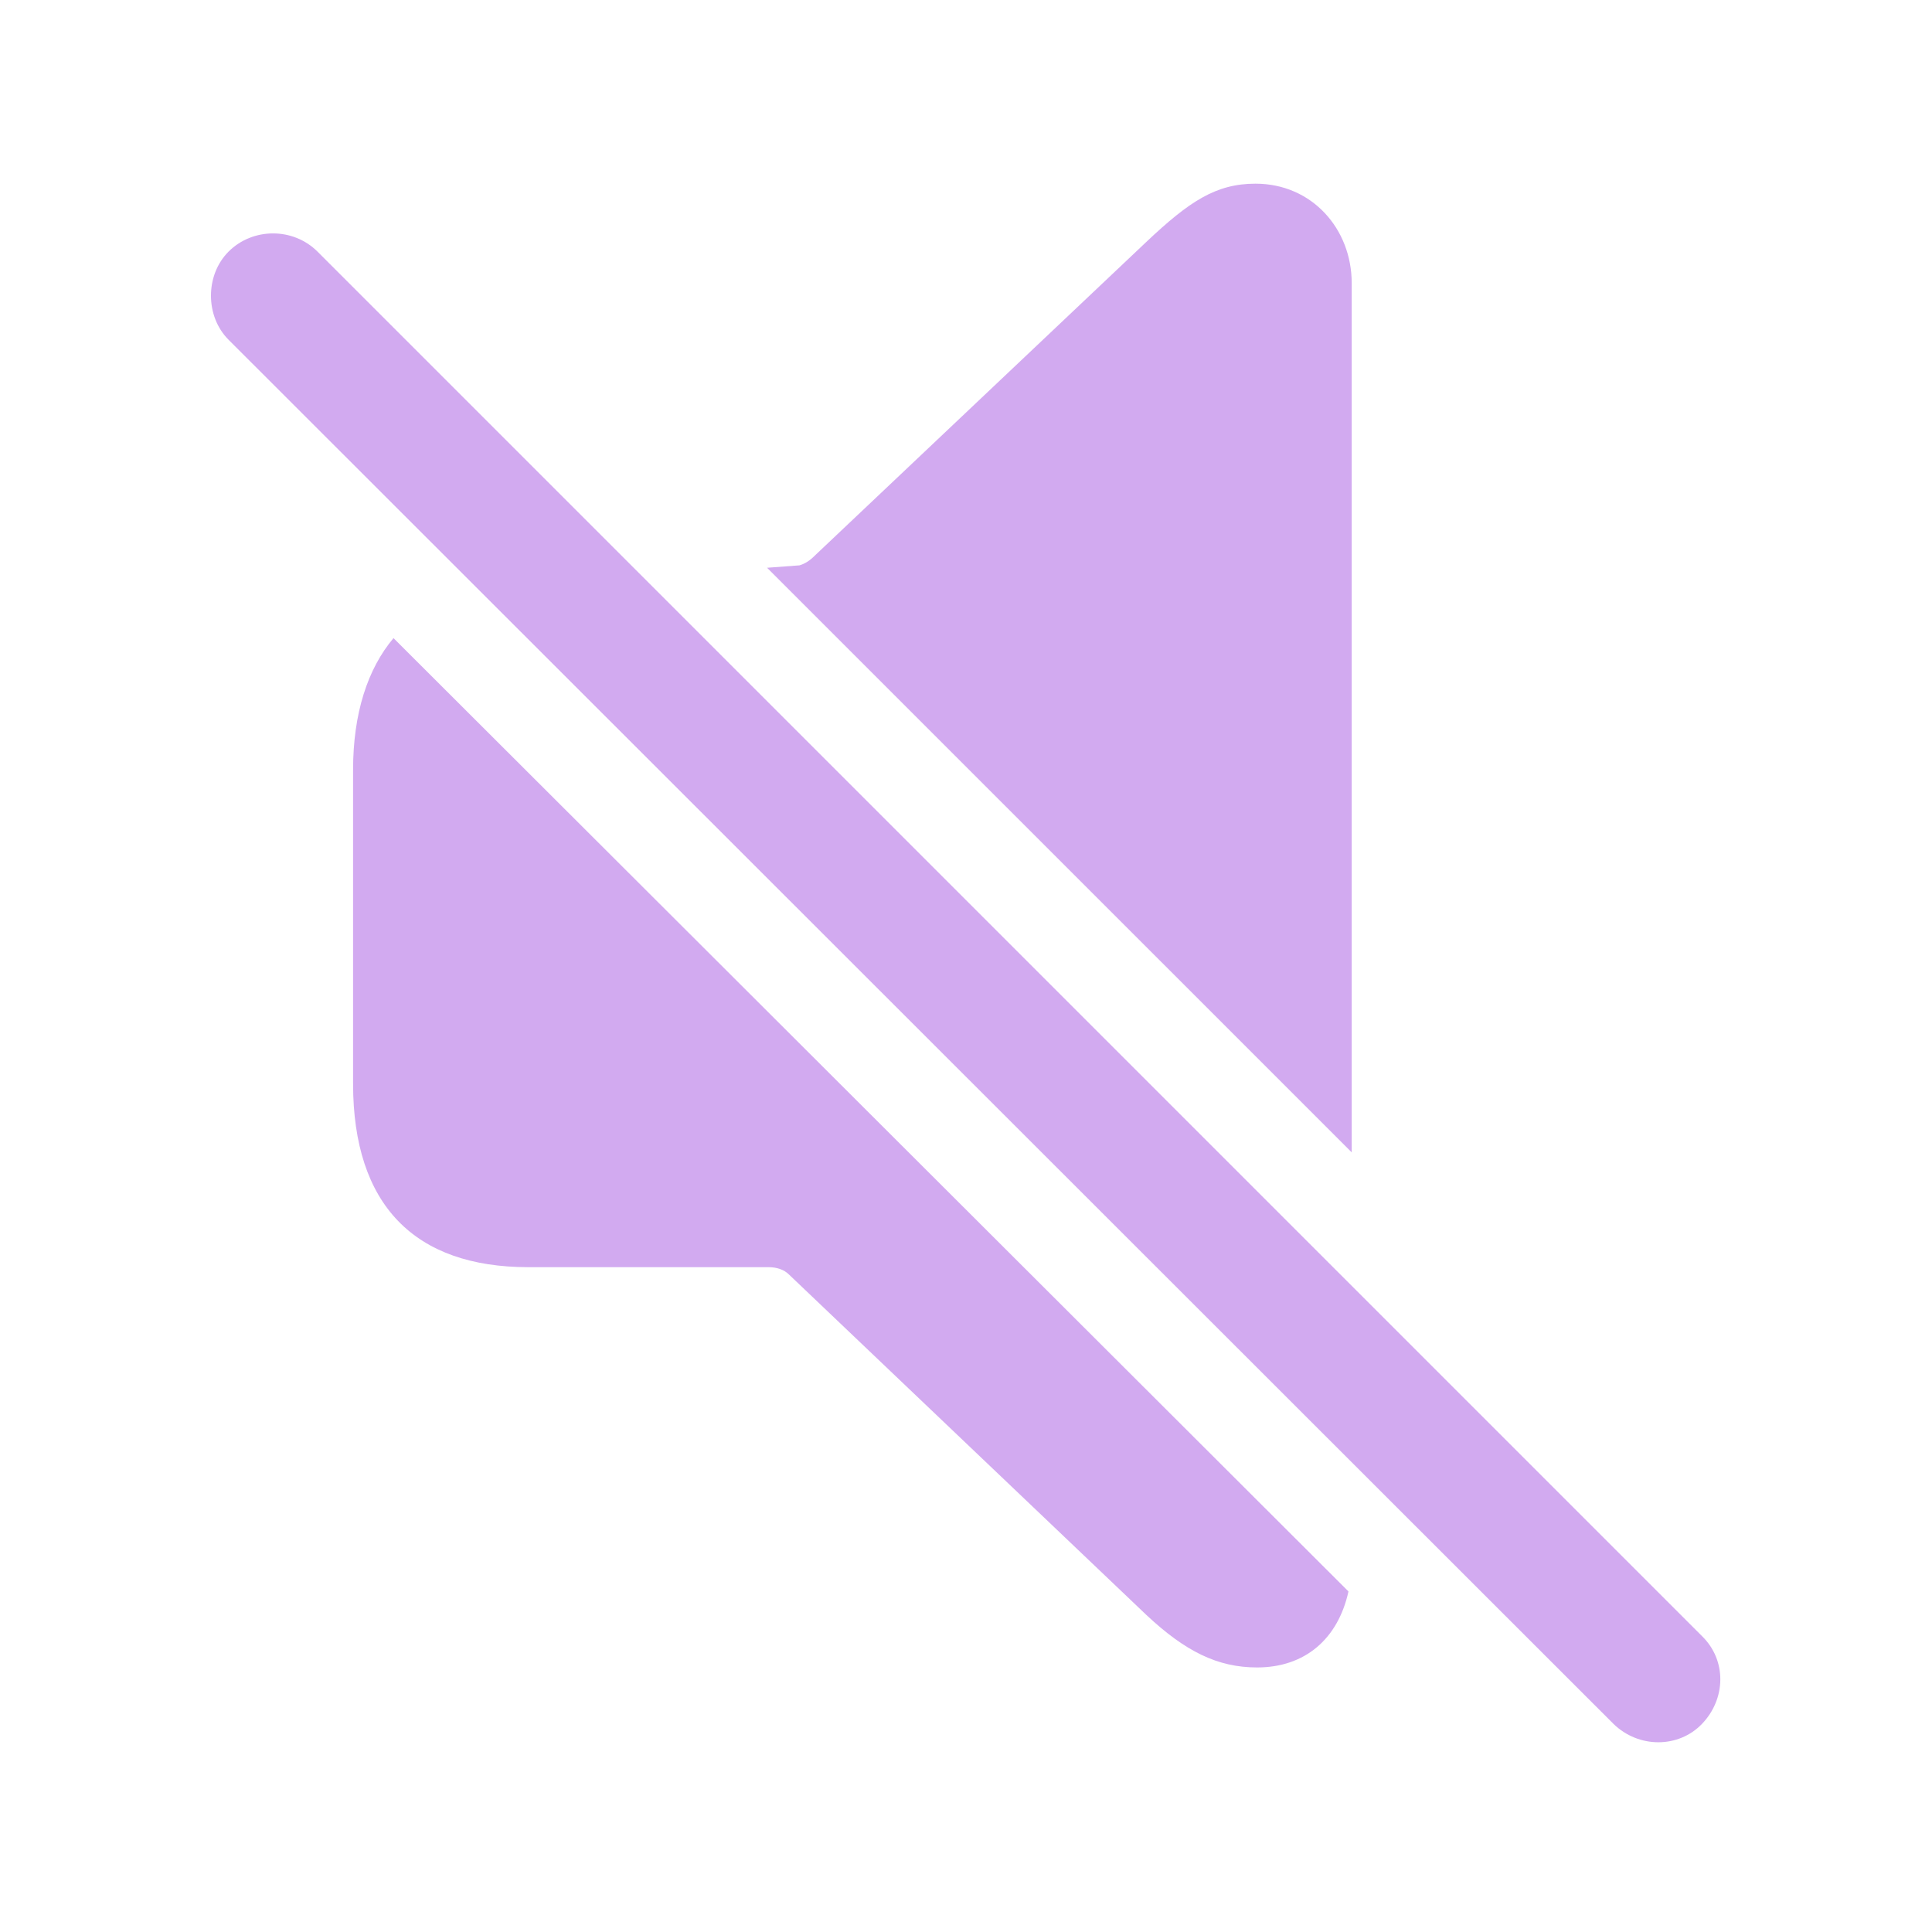
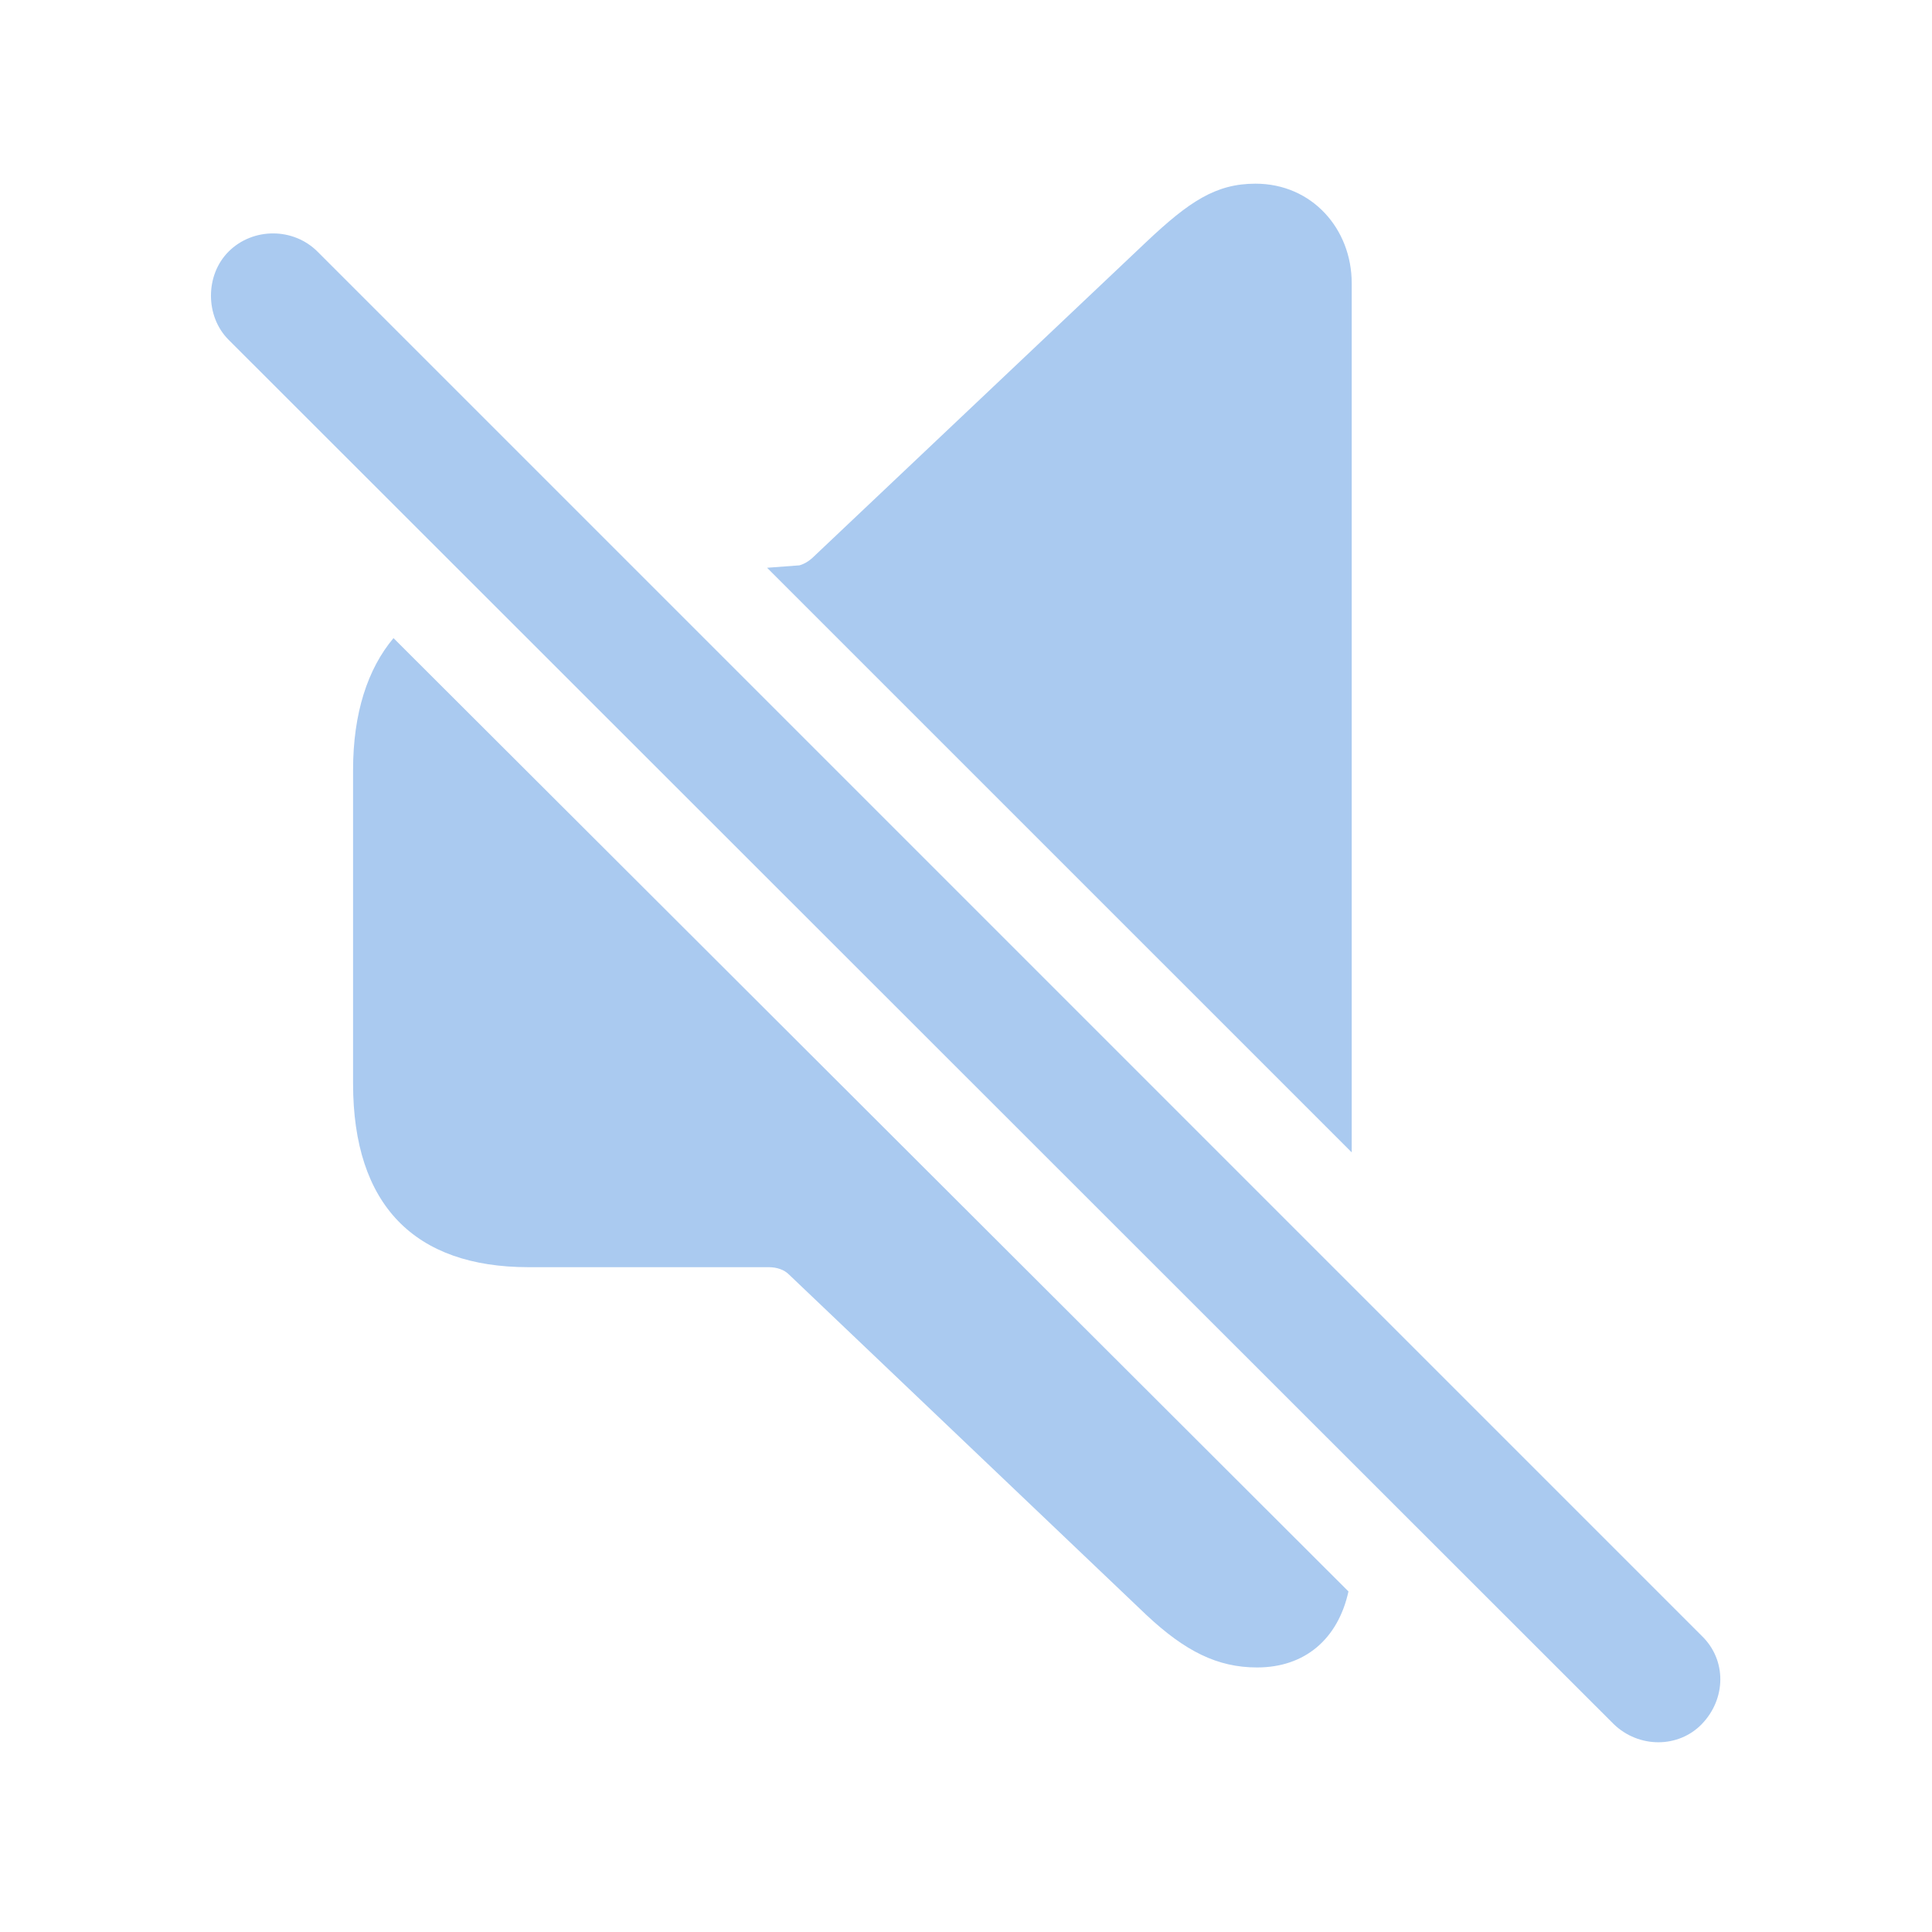
- <svg fill="#D2AAF0" width="120px" height="120px" viewBox="0 0 56 56">
+ <svg fill="#AACAF0" width="120px" height="120px" viewBox="0 0 56 56">
  <path d="M 39.18 33.402 L 39.18 8.207 C 39.18 6.637 38.031 5.324 36.391 5.324 C 35.242 5.324 34.469 5.84 33.227 7.012 L 23.617 16.105 C 23.477 16.246 23.336 16.34 23.172 16.387 L 22.234 16.457 Z M 46.773 49.973 C 47.5 50.676 48.648 50.676 49.328 49.973 C 50.031 49.246 50.055 48.121 49.328 47.418 L 9.203 7.293 C 8.5 6.59 7.328 6.59 6.625 7.293 C 5.945 7.973 5.945 9.168 6.625 9.848 Z M 36.437 48.332 C 37.82 48.332 38.781 47.512 39.086 46.129 L 11.406 18.496 C 10.656 19.387 10.234 20.676 10.234 22.316 L 10.234 31.41 C 10.234 34.926 12.015 36.73 15.32 36.73 L 22.281 36.73 C 22.515 36.73 22.727 36.801 22.867 36.941 L 33.227 46.809 C 34.352 47.863 35.289 48.332 36.437 48.332 Z" />
</svg>
